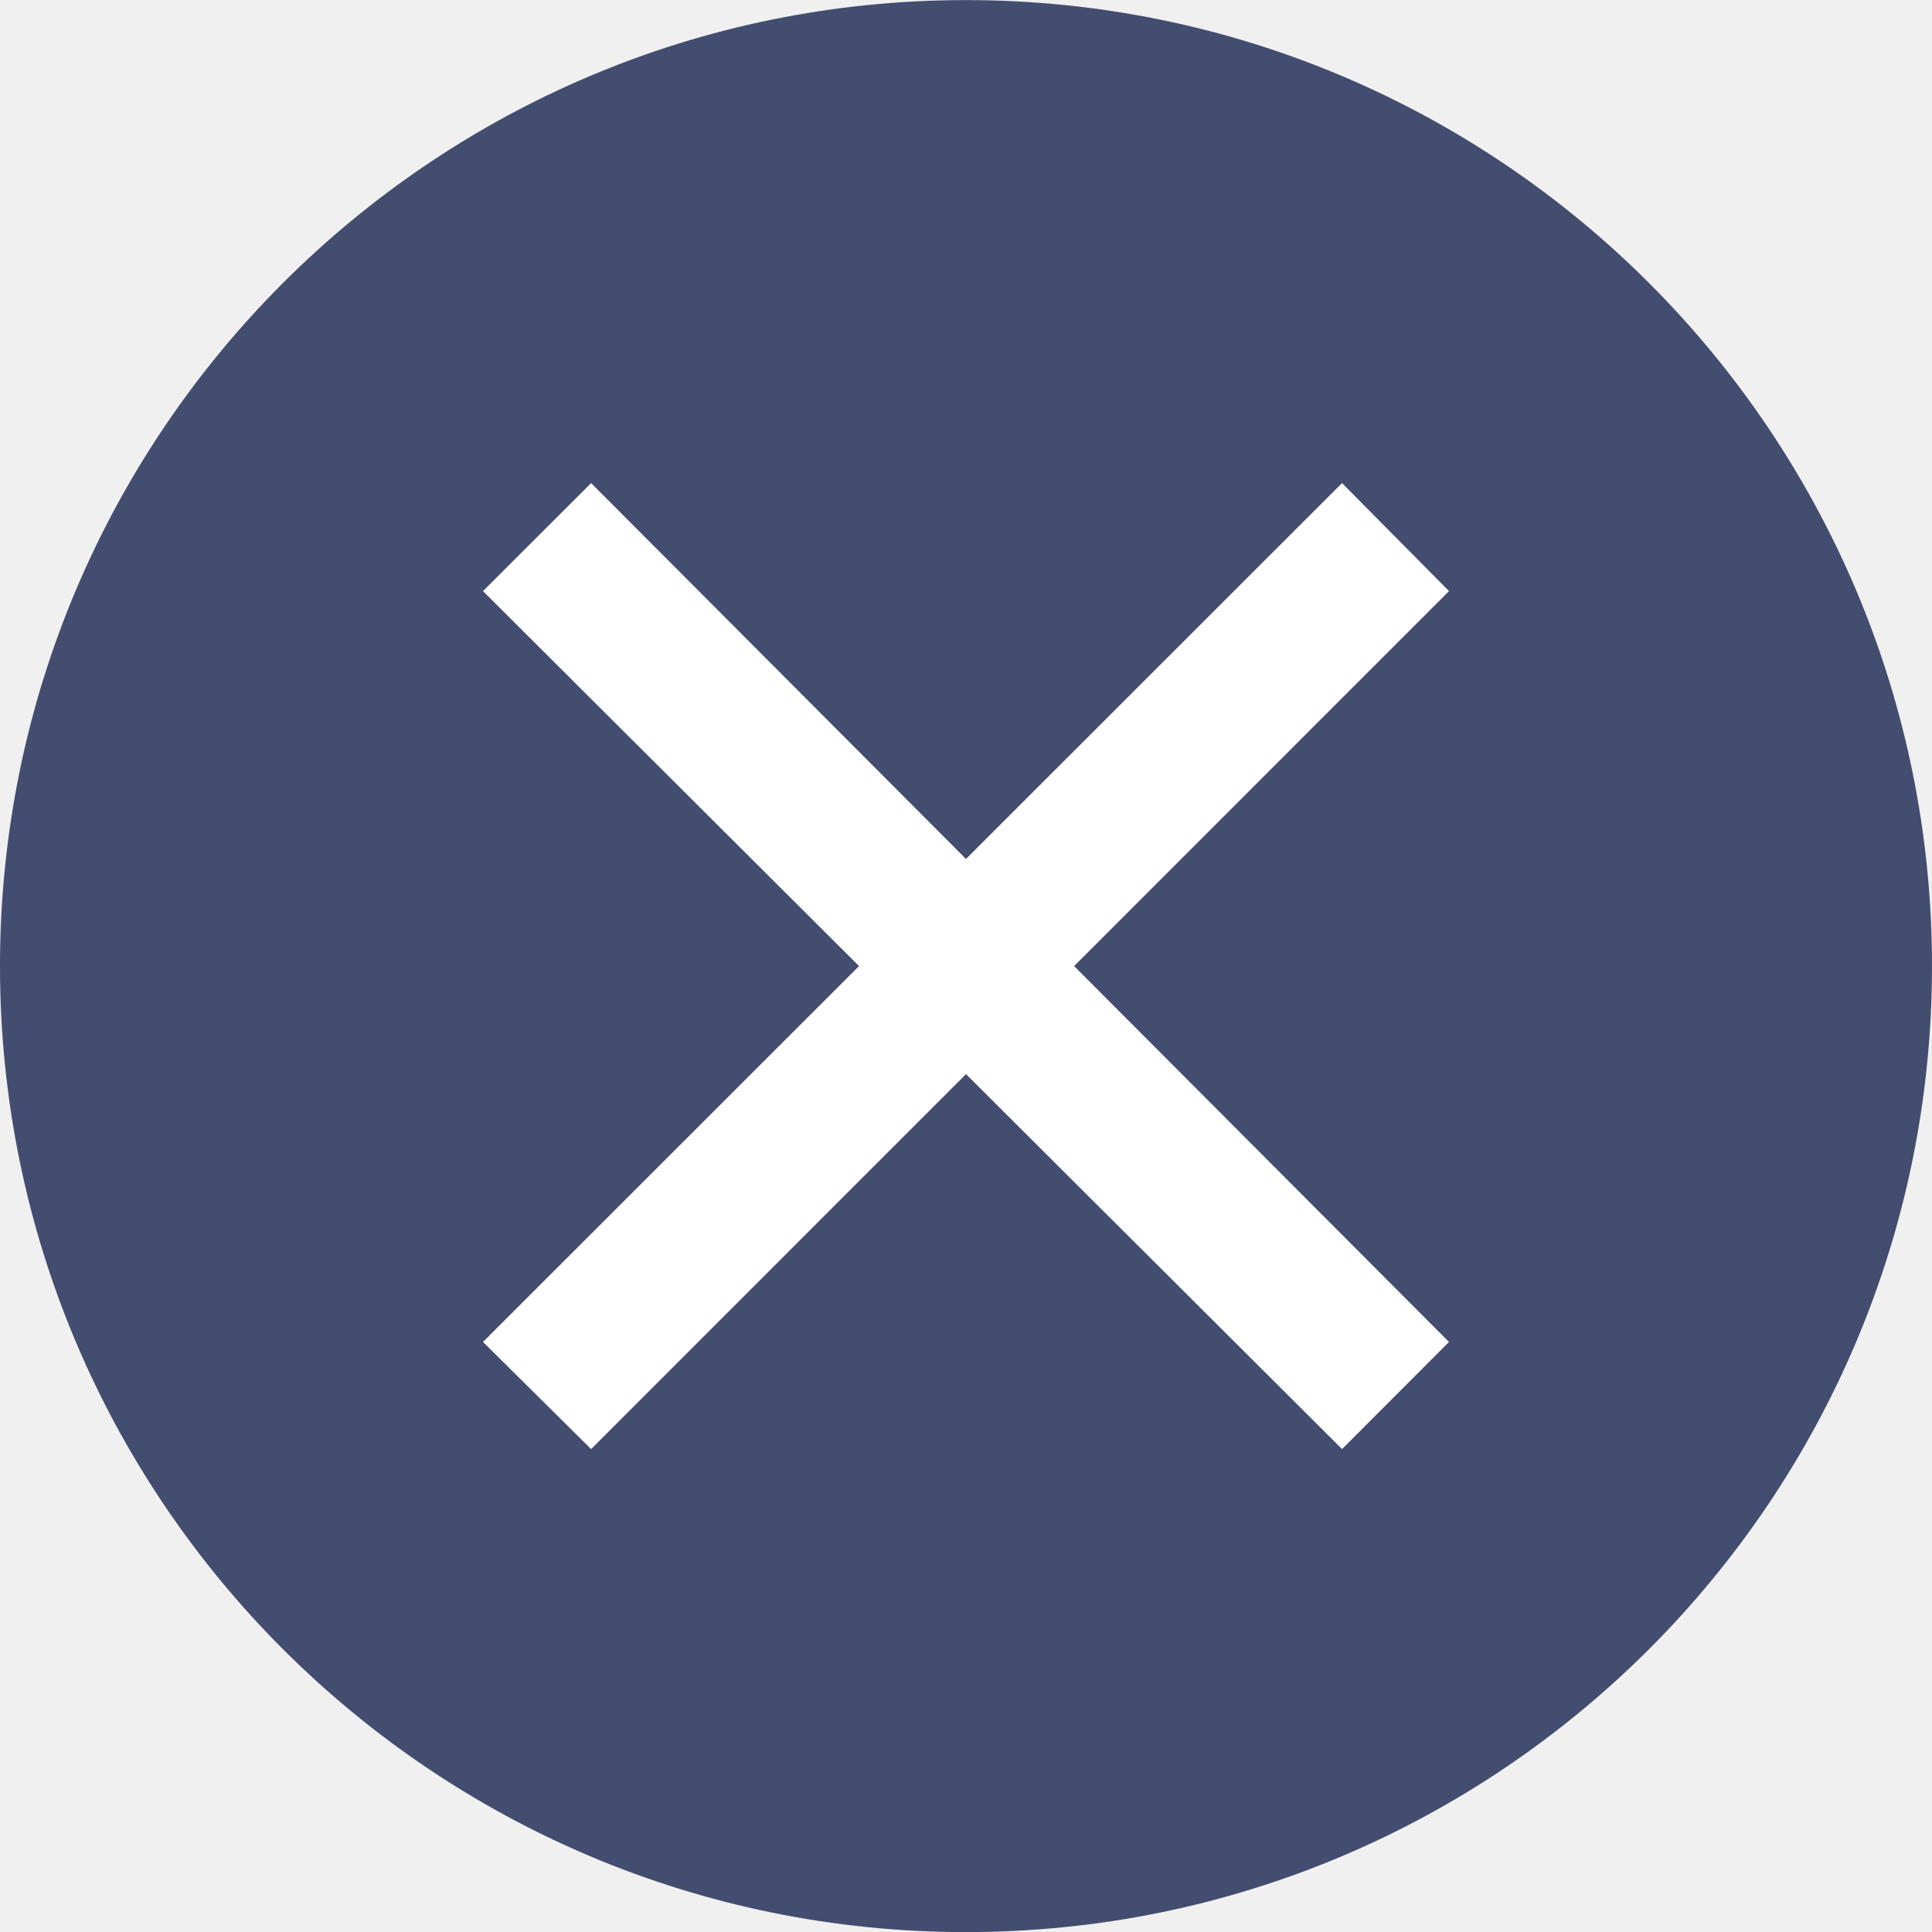
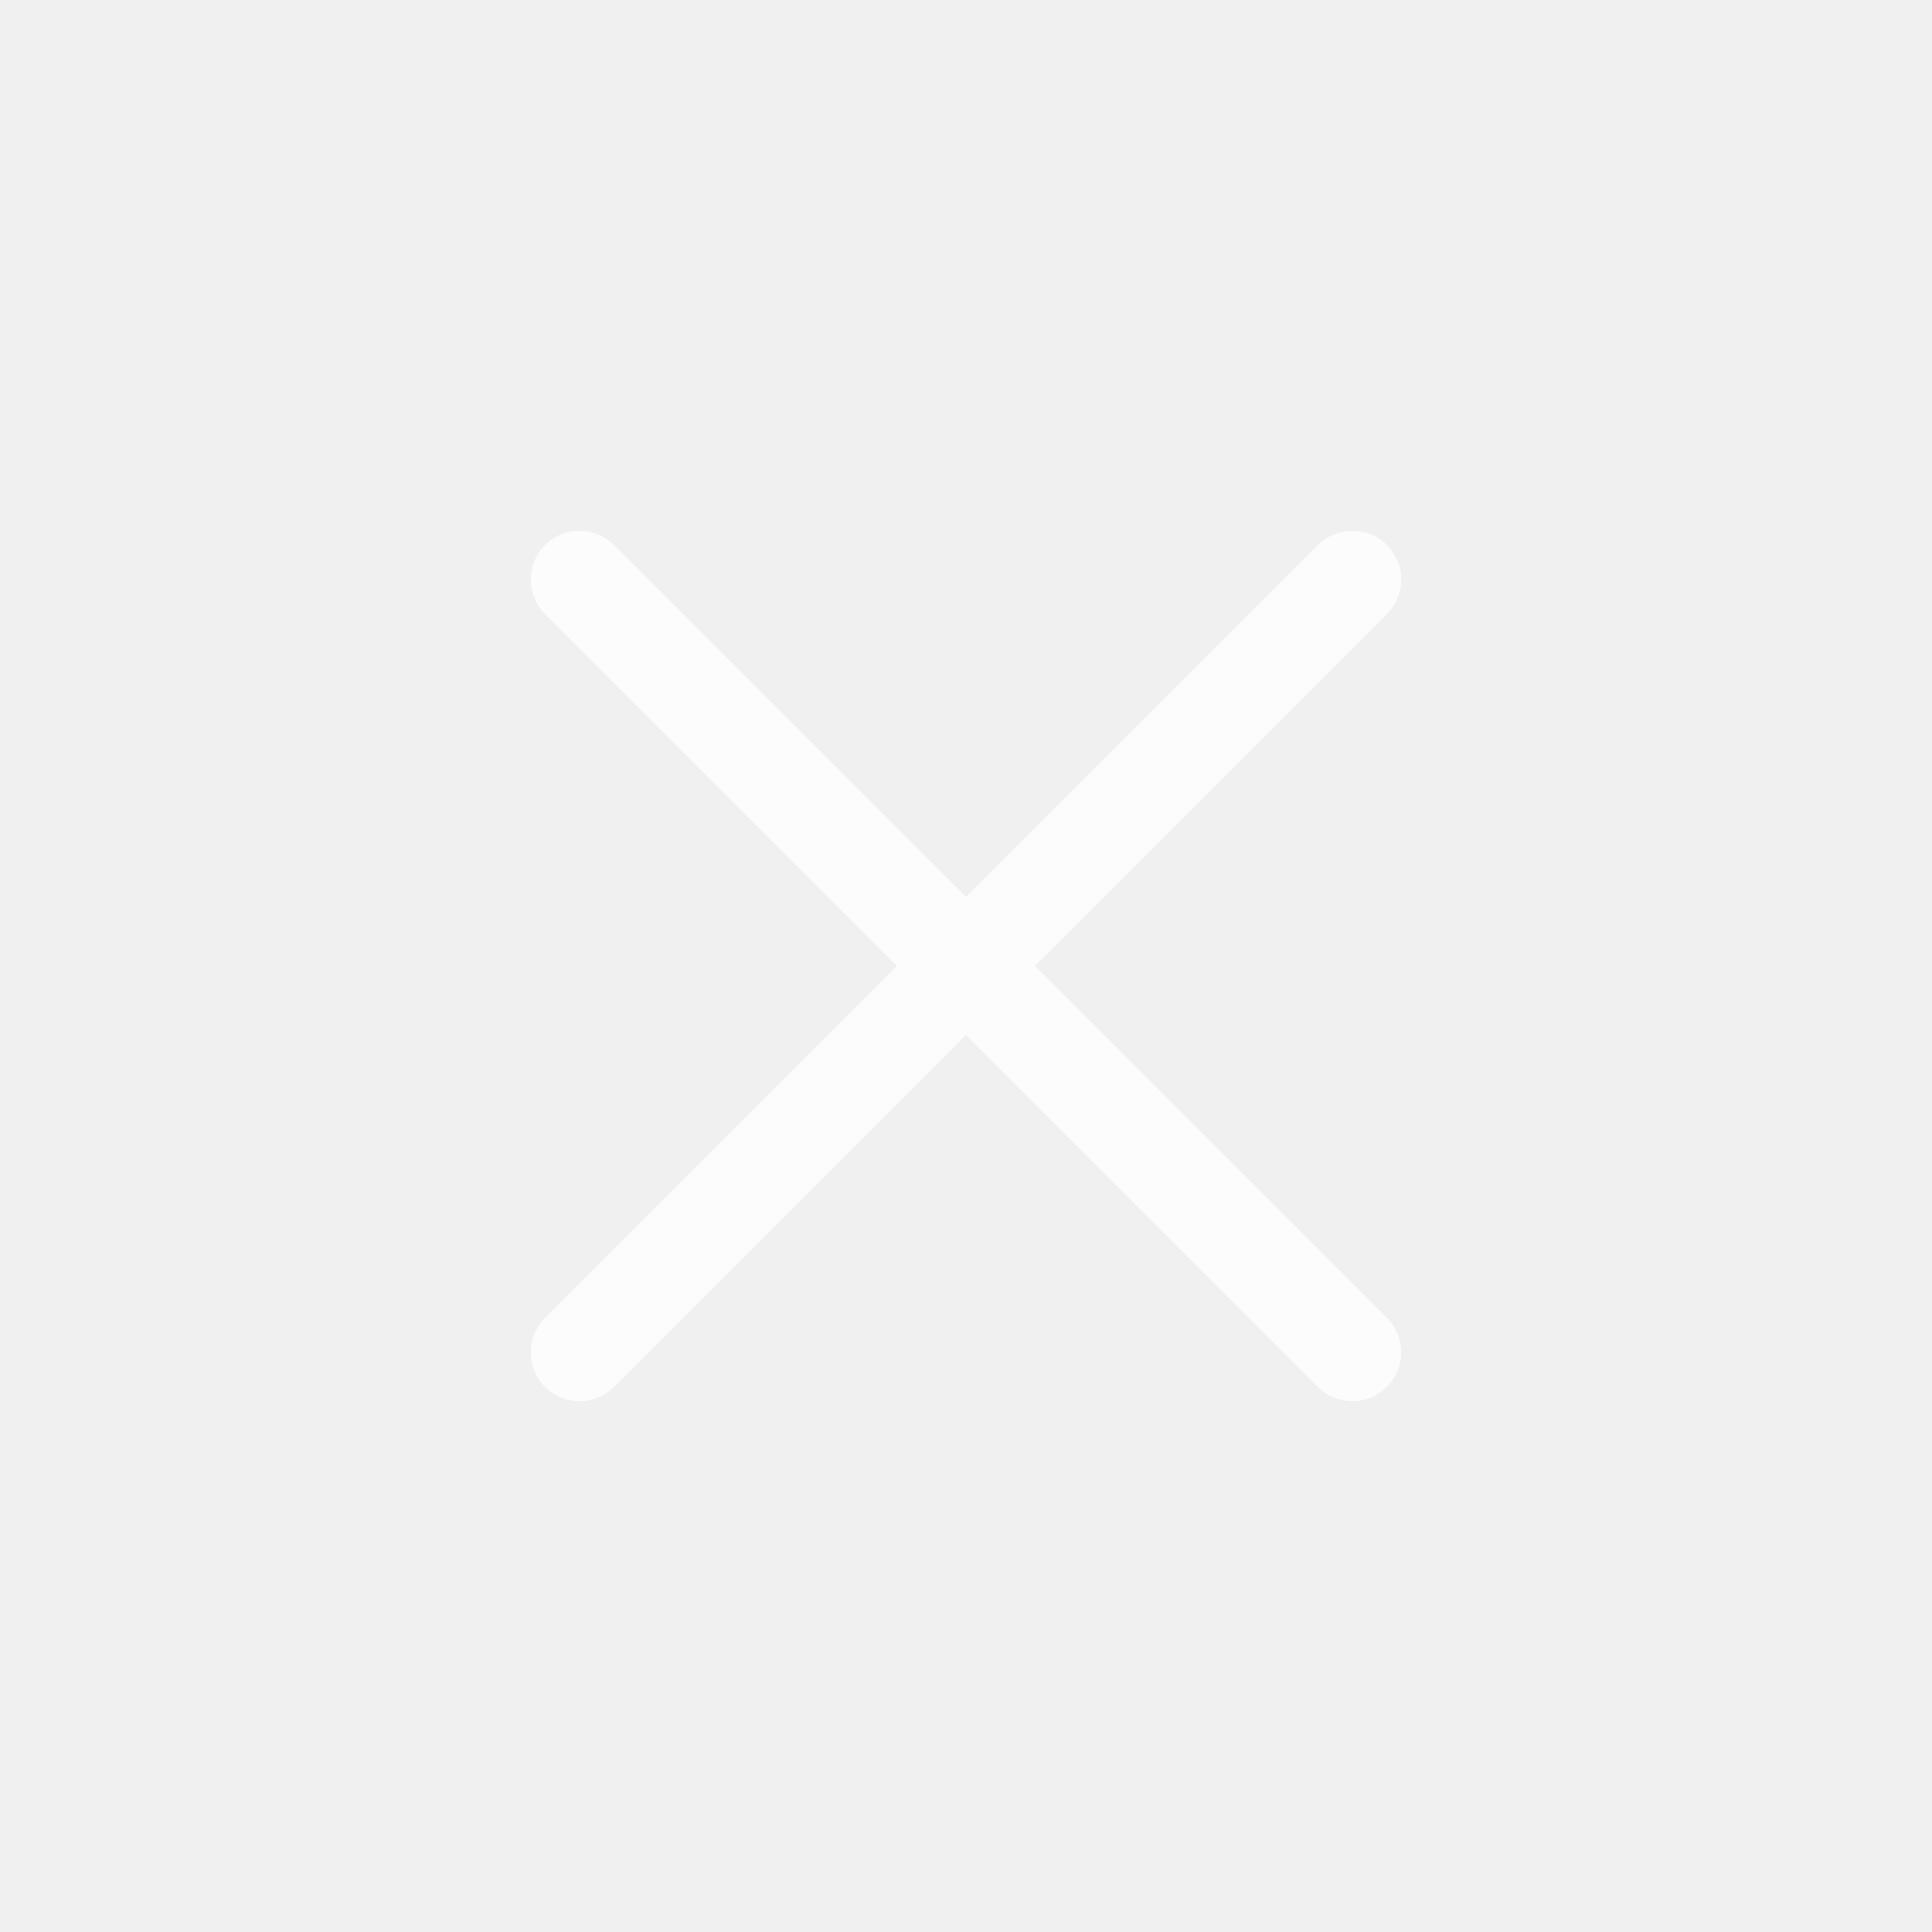
<svg xmlns="http://www.w3.org/2000/svg" viewBox="0 0 50 50" version="1.2" baseProfile="tiny">
  <defs>
</defs>
  <g fill="none" stroke="black" stroke-width="1" fill-rule="evenodd" stroke-linecap="square" stroke-linejoin="bevel">
-     <g fill="#434d70" fill-opacity="1" stroke="none" transform="matrix(2.27273,0,0,2.27273,79.5455,-2498.91)" font-family="Source Code Pro" font-size="11" font-weight="400" font-style="normal">
-       <circle cx="-24" cy="1110.52" r="11" />
+     <g fill="none" stroke="#fcfcfc" stroke-opacity="1" stroke-width="1.01" stroke-linecap="round" stroke-linejoin="miter" stroke-miterlimit="2" transform="matrix(2.5,0,0,2.5,2.5,2.5)" font-family="Noto Sans" font-size="12" font-weight="400" font-style="normal">
+       <polyline fill="none" vector-effect="none" points="5,5 13,13 " />
+       <polyline fill="none" vector-effect="none" points="13,5 5,13 " />
    </g>
-     <g fill="#ffffff" fill-opacity="1" stroke="none" transform="matrix(2.27273,0,0,2.27273,79.5455,-2498.91)" font-family="Source Code Pro" font-size="11" font-weight="400" font-style="normal">
-       <path vector-effect="none" fill-rule="evenodd" d="M-24,1109.3 L-19.718,1105.02 L-18.5,1106.25 L-22.769,1110.52 L-18.5,1114.8 L-19.718,1116.02 L-24,1111.75 L-28.269,1116.02 L-29.5,1114.8 L-25.218,1110.52 L-29.5,1106.25 L-28.269,1105.02 L-24,1109.3" />
-     </g>
-     <g fill="none" stroke="#000000" stroke-opacity="1" stroke-width="1" stroke-linecap="square" stroke-linejoin="bevel" transform="matrix(1,0,0,1,0,0)" font-family="Source Code Pro" font-size="11" font-weight="400" font-style="normal">
+     <g fill="none" stroke="#000000" stroke-opacity="1" stroke-width="1" stroke-linecap="square" stroke-linejoin="bevel" transform="matrix(1,0,0,1,0,0)" font-family="Noto Sans" font-size="12" font-weight="400" font-style="normal">
</g>
  </g>
</svg>
